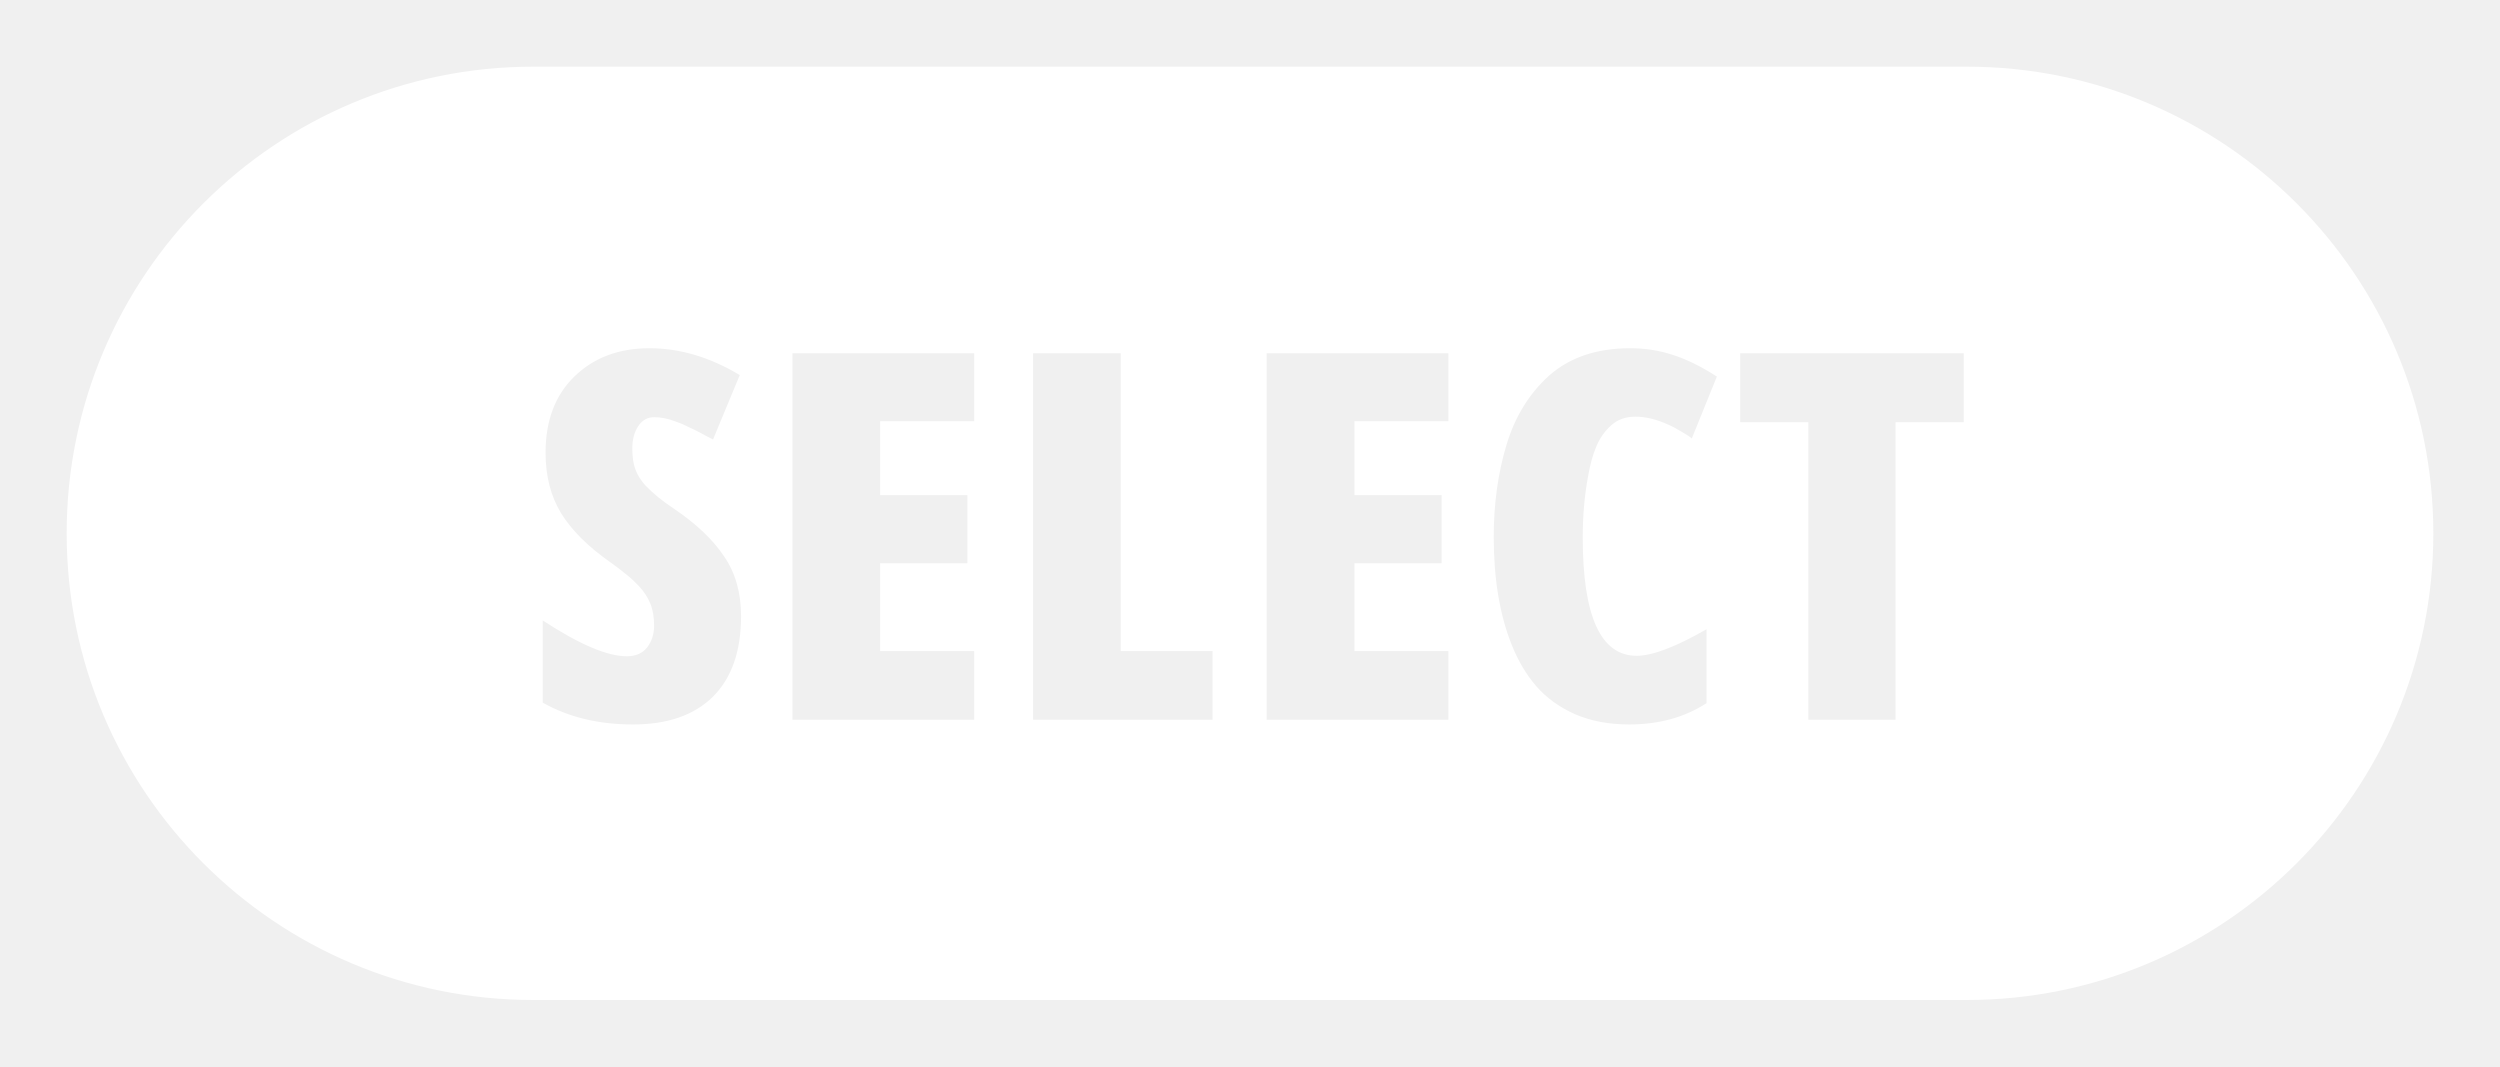
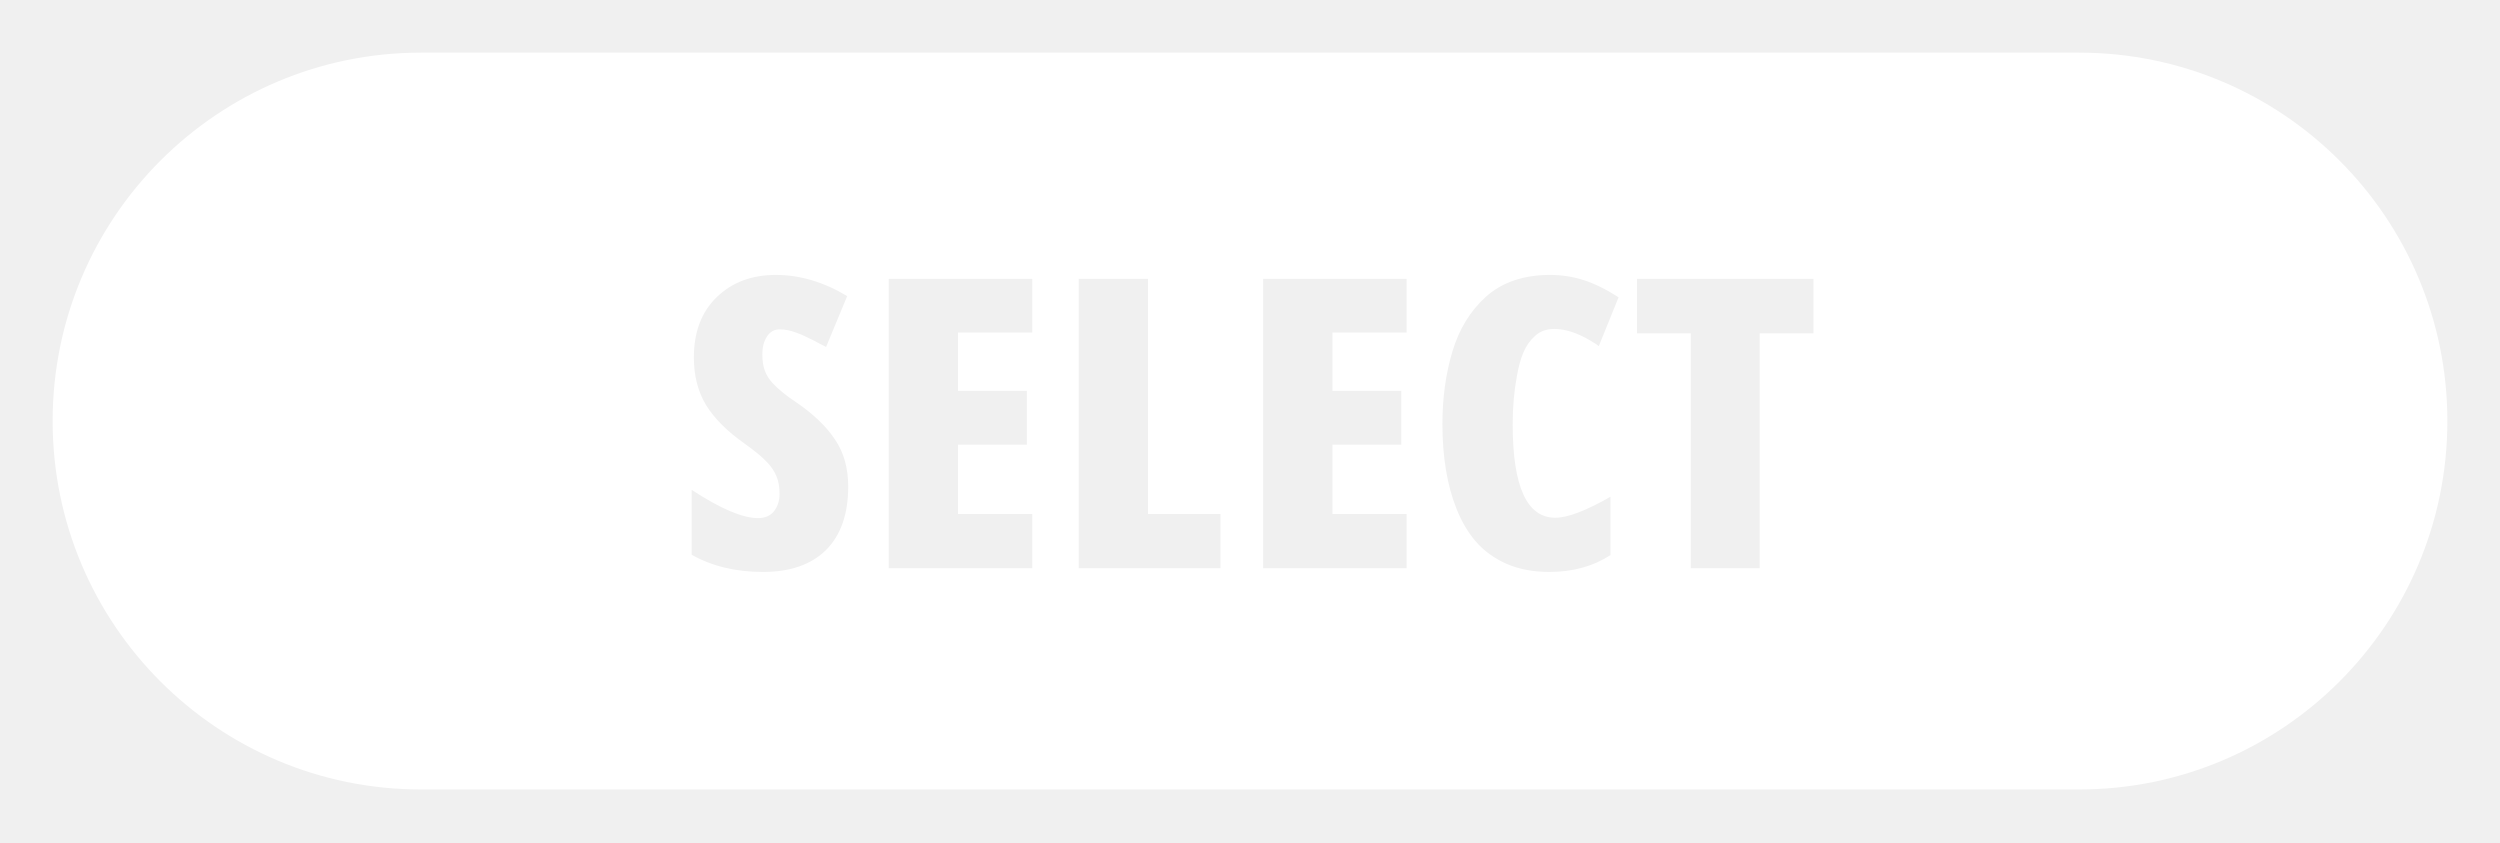
- <svg xmlns="http://www.w3.org/2000/svg" width="75" height="32" viewBox="0 0 75 32" version="1.1" id="svg1">
+ <svg xmlns="http://www.w3.org/2000/svg" width="95" height="32" viewBox="0 0 95 32" version="1.1" id="svg1">
  <defs id="defs1" />
-   <path id="pillshape" fill="#fff" d="M 16 2 A 14 14 0 0 0 2 16 A 14 14 0 0 0 16 30 L 59 30 A 14 14 0 0 0 73 16 A 14 14 0 0 0 59 2 L 16 2 z M 19.48 10.447 C 20.398 10.447 21.301 10.716 22.193 11.252 L 21.391 13.184 C 21.361 13.169 21.282 13.13 21.156 13.064 C 21.031 12.994 20.951 12.951 20.916 12.936 C 20.881 12.915 20.808 12.88 20.697 12.83 C 20.587 12.775 20.51 12.739 20.465 12.719 L 20.262 12.643 C 20.041 12.557 19.829 12.516 19.623 12.516 C 19.423 12.516 19.261 12.607 19.141 12.793 C 19.025 12.973 18.969 13.194 18.969 13.455 C 18.969 13.711 19.001 13.923 19.066 14.094 C 19.132 14.264 19.232 14.423 19.367 14.568 C 19.598 14.809 19.881 15.039 20.217 15.26 C 20.884 15.711 21.385 16.186 21.721 16.688 C 22.062 17.184 22.232 17.783 22.232 18.484 C 22.232 19.532 21.952 20.337 21.391 20.898 C 20.829 21.455 20.028 21.734 18.99 21.734 C 17.958 21.734 17.055 21.516 16.283 21.08 L 16.283 18.613 C 17.376 19.33 18.216 19.688 18.803 19.688 C 19.068 19.688 19.272 19.601 19.412 19.426 C 19.552 19.245 19.623 19.027 19.623 18.771 C 19.623 18.511 19.585 18.29 19.51 18.109 C 19.435 17.924 19.325 17.753 19.18 17.598 C 19.034 17.442 18.896 17.315 18.766 17.215 C 18.64 17.11 18.482 16.989 18.291 16.854 C 17.634 16.392 17.148 15.906 16.832 15.395 C 16.521 14.883 16.367 14.279 16.367 13.582 C 16.367 12.62 16.654 11.858 17.23 11.297 C 17.812 10.73 18.563 10.447 19.48 10.447 z M 48.904 10.447 C 49.345 10.447 49.768 10.512 50.174 10.643 C 50.585 10.773 51.03 10.991 51.506 11.297 L 50.754 13.154 C 50.714 13.114 50.616 13.049 50.461 12.959 C 50.306 12.864 50.162 12.788 50.031 12.732 C 49.685 12.577 49.363 12.5 49.062 12.5 C 48.767 12.5 48.523 12.588 48.332 12.764 C 48.142 12.934 47.994 13.144 47.889 13.395 C 47.783 13.645 47.701 13.946 47.641 14.297 C 47.535 14.863 47.482 15.473 47.482 16.125 C 47.482 18.491 48.022 19.674 49.1 19.674 C 49.571 19.674 50.27 19.408 51.197 18.877 L 51.197 21.094 C 50.541 21.52 49.765 21.734 48.873 21.734 C 48.266 21.734 47.726 21.631 47.25 21.426 C 46.779 21.215 46.393 20.936 46.092 20.59 C 45.791 20.244 45.543 19.827 45.348 19.336 C 44.992 18.444 44.812 17.368 44.812 16.109 C 44.812 15.117 44.939 14.202 45.189 13.365 C 45.44 12.518 45.865 11.82 46.467 11.273 C 47.088 10.722 47.902 10.447 48.904 10.447 z M 23.773 10.598 L 29.225 10.598 L 29.225 12.635 L 26.404 12.635 L 26.404 14.854 L 29.021 14.854 L 29.021 16.898 L 26.404 16.898 L 26.404 19.531 L 29.225 19.531 L 29.225 21.592 L 23.773 21.592 L 23.773 10.598 z M 30.992 10.598 L 33.623 10.598 L 33.623 19.531 L 36.377 19.531 L 36.377 21.592 L 30.992 21.592 L 30.992 10.598 z M 38 10.598 L 43.451 10.598 L 43.451 12.635 L 40.633 12.635 L 40.633 14.854 L 43.248 14.854 L 43.248 16.898 L 40.633 16.898 L 40.633 19.531 L 43.451 19.531 L 43.451 21.592 L 38 21.592 L 38 10.598 z M 52.205 10.598 L 58.912 10.598 L 58.912 12.666 L 56.867 12.666 L 56.867 21.592 L 54.25 21.592 L 54.25 12.666 L 52.205 12.666 L 52.205 10.598 z " />
-   <g id="lettersgroup" transform="translate(12.958,-0.844) scale(0.77)" />
+   <path id="pillshape" fill="#fff" d="M 16 2 A 14 14 0 0 0 2 16 A 14 14 0 0 0 16 30 L 79 30 A 14 14 0 0 0 93 16 A 14 14 0 0 0 79 2 L 16 2 z M 29.48 10.447 C 30.398 10.447 31.301 10.716 32.193 11.252 L 31.391 13.184 C 31.361 13.169 31.282 13.13 31.156 13.064 C 31.031 12.994 30.951 12.951 30.916 12.936 C 30.881 12.915 30.808 12.88 30.697 12.83 C 30.587 12.775 30.51 12.739 30.465 12.719 L 30.262 12.643 C 30.041 12.557 29.829 12.516 29.623 12.516 C 29.423 12.516 29.261 12.607 29.141 12.793 C 29.025 12.973 28.969 13.194 28.969 13.455 C 28.969 13.711 29.001 13.923 29.066 14.094 C 29.132 14.264 29.232 14.423 29.367 14.568 C 29.598 14.809 29.881 15.039 30.217 15.26 C 30.884 15.711 31.385 16.186 31.721 16.688 C 32.062 17.184 32.232 17.783 32.232 18.484 C 32.232 19.532 31.952 20.337 31.391 20.898 C 30.829 21.455 30.028 21.734 28.99 21.734 C 27.958 21.734 27.055 21.516 26.283 21.08 L 26.283 18.613 C 27.376 19.33 28.216 19.688 28.803 19.688 C 29.068 19.688 29.272 19.601 29.412 19.426 C 29.552 19.245 29.623 19.027 29.623 18.771 C 29.623 18.511 29.585 18.29 29.51 18.109 C 29.435 17.924 29.325 17.753 29.18 17.598 C 29.034 17.442 28.896 17.315 28.766 17.215 C 28.64 17.11 28.482 16.989 28.291 16.854 C 27.634 16.392 27.148 15.906 26.832 15.395 C 26.521 14.883 26.367 14.279 26.367 13.582 C 26.367 12.62 26.654 11.858 27.23 11.297 C 27.812 10.73 28.563 10.447 29.48 10.447 z M 58.904 10.447 C 59.345 10.447 59.768 10.512 60.174 10.643 C 60.585 10.773 61.03 10.991 61.506 11.297 L 60.754 13.154 C 60.714 13.114 60.616 13.049 60.461 12.959 C 60.306 12.864 60.162 12.788 60.031 12.732 C 59.685 12.577 59.363 12.5 59.062 12.5 C 58.767 12.5 58.523 12.588 58.332 12.764 C 58.142 12.934 57.994 13.144 57.889 13.395 C 57.783 13.645 57.701 13.946 57.641 14.297 C 57.535 14.863 57.482 15.473 57.482 16.125 C 57.482 18.491 58.022 19.674 59.1 19.674 C 59.571 19.674 60.27 19.408 61.197 18.877 L 61.197 21.094 C 60.541 21.52 59.765 21.734 58.873 21.734 C 58.266 21.734 57.726 21.631 57.25 21.426 C 56.779 21.215 56.393 20.936 56.092 20.59 C 55.791 20.244 55.543 19.827 55.348 19.336 C 54.992 18.444 54.812 17.368 54.812 16.109 C 54.812 15.117 54.939 14.202 55.189 13.365 C 55.44 12.518 55.865 11.82 56.467 11.273 C 57.088 10.722 57.902 10.447 58.904 10.447 z M 33.773 10.598 L 39.225 10.598 L 39.225 12.635 L 36.404 12.635 L 36.404 14.854 L 39.021 14.854 L 39.021 16.898 L 36.404 16.898 L 36.404 19.531 L 39.225 19.531 L 39.225 21.592 L 33.773 21.592 L 33.773 10.598 z M 40.992 10.598 L 43.623 10.598 L 43.623 19.531 L 46.377 19.531 L 46.377 21.592 L 40.992 21.592 L 40.992 10.598 z M 48 10.598 L 53.451 10.598 L 53.451 12.635 L 50.633 12.635 L 50.633 14.854 L 53.248 14.854 L 53.248 16.898 L 50.633 16.898 L 50.633 19.531 L 53.451 19.531 L 53.451 21.592 L 48 21.592 L 48 10.598 z M 62.205 10.598 L 68.912 10.598 L 68.912 12.666 L 66.867 12.666 L 66.867 21.592 L 64.25 21.592 L 64.25 12.666 L 62.205 12.666 L 62.205 10.598 z " />
+   <g id="lettersgroup" transform="translate(22.958,-0.844) scale(0.77)" />
</svg>
